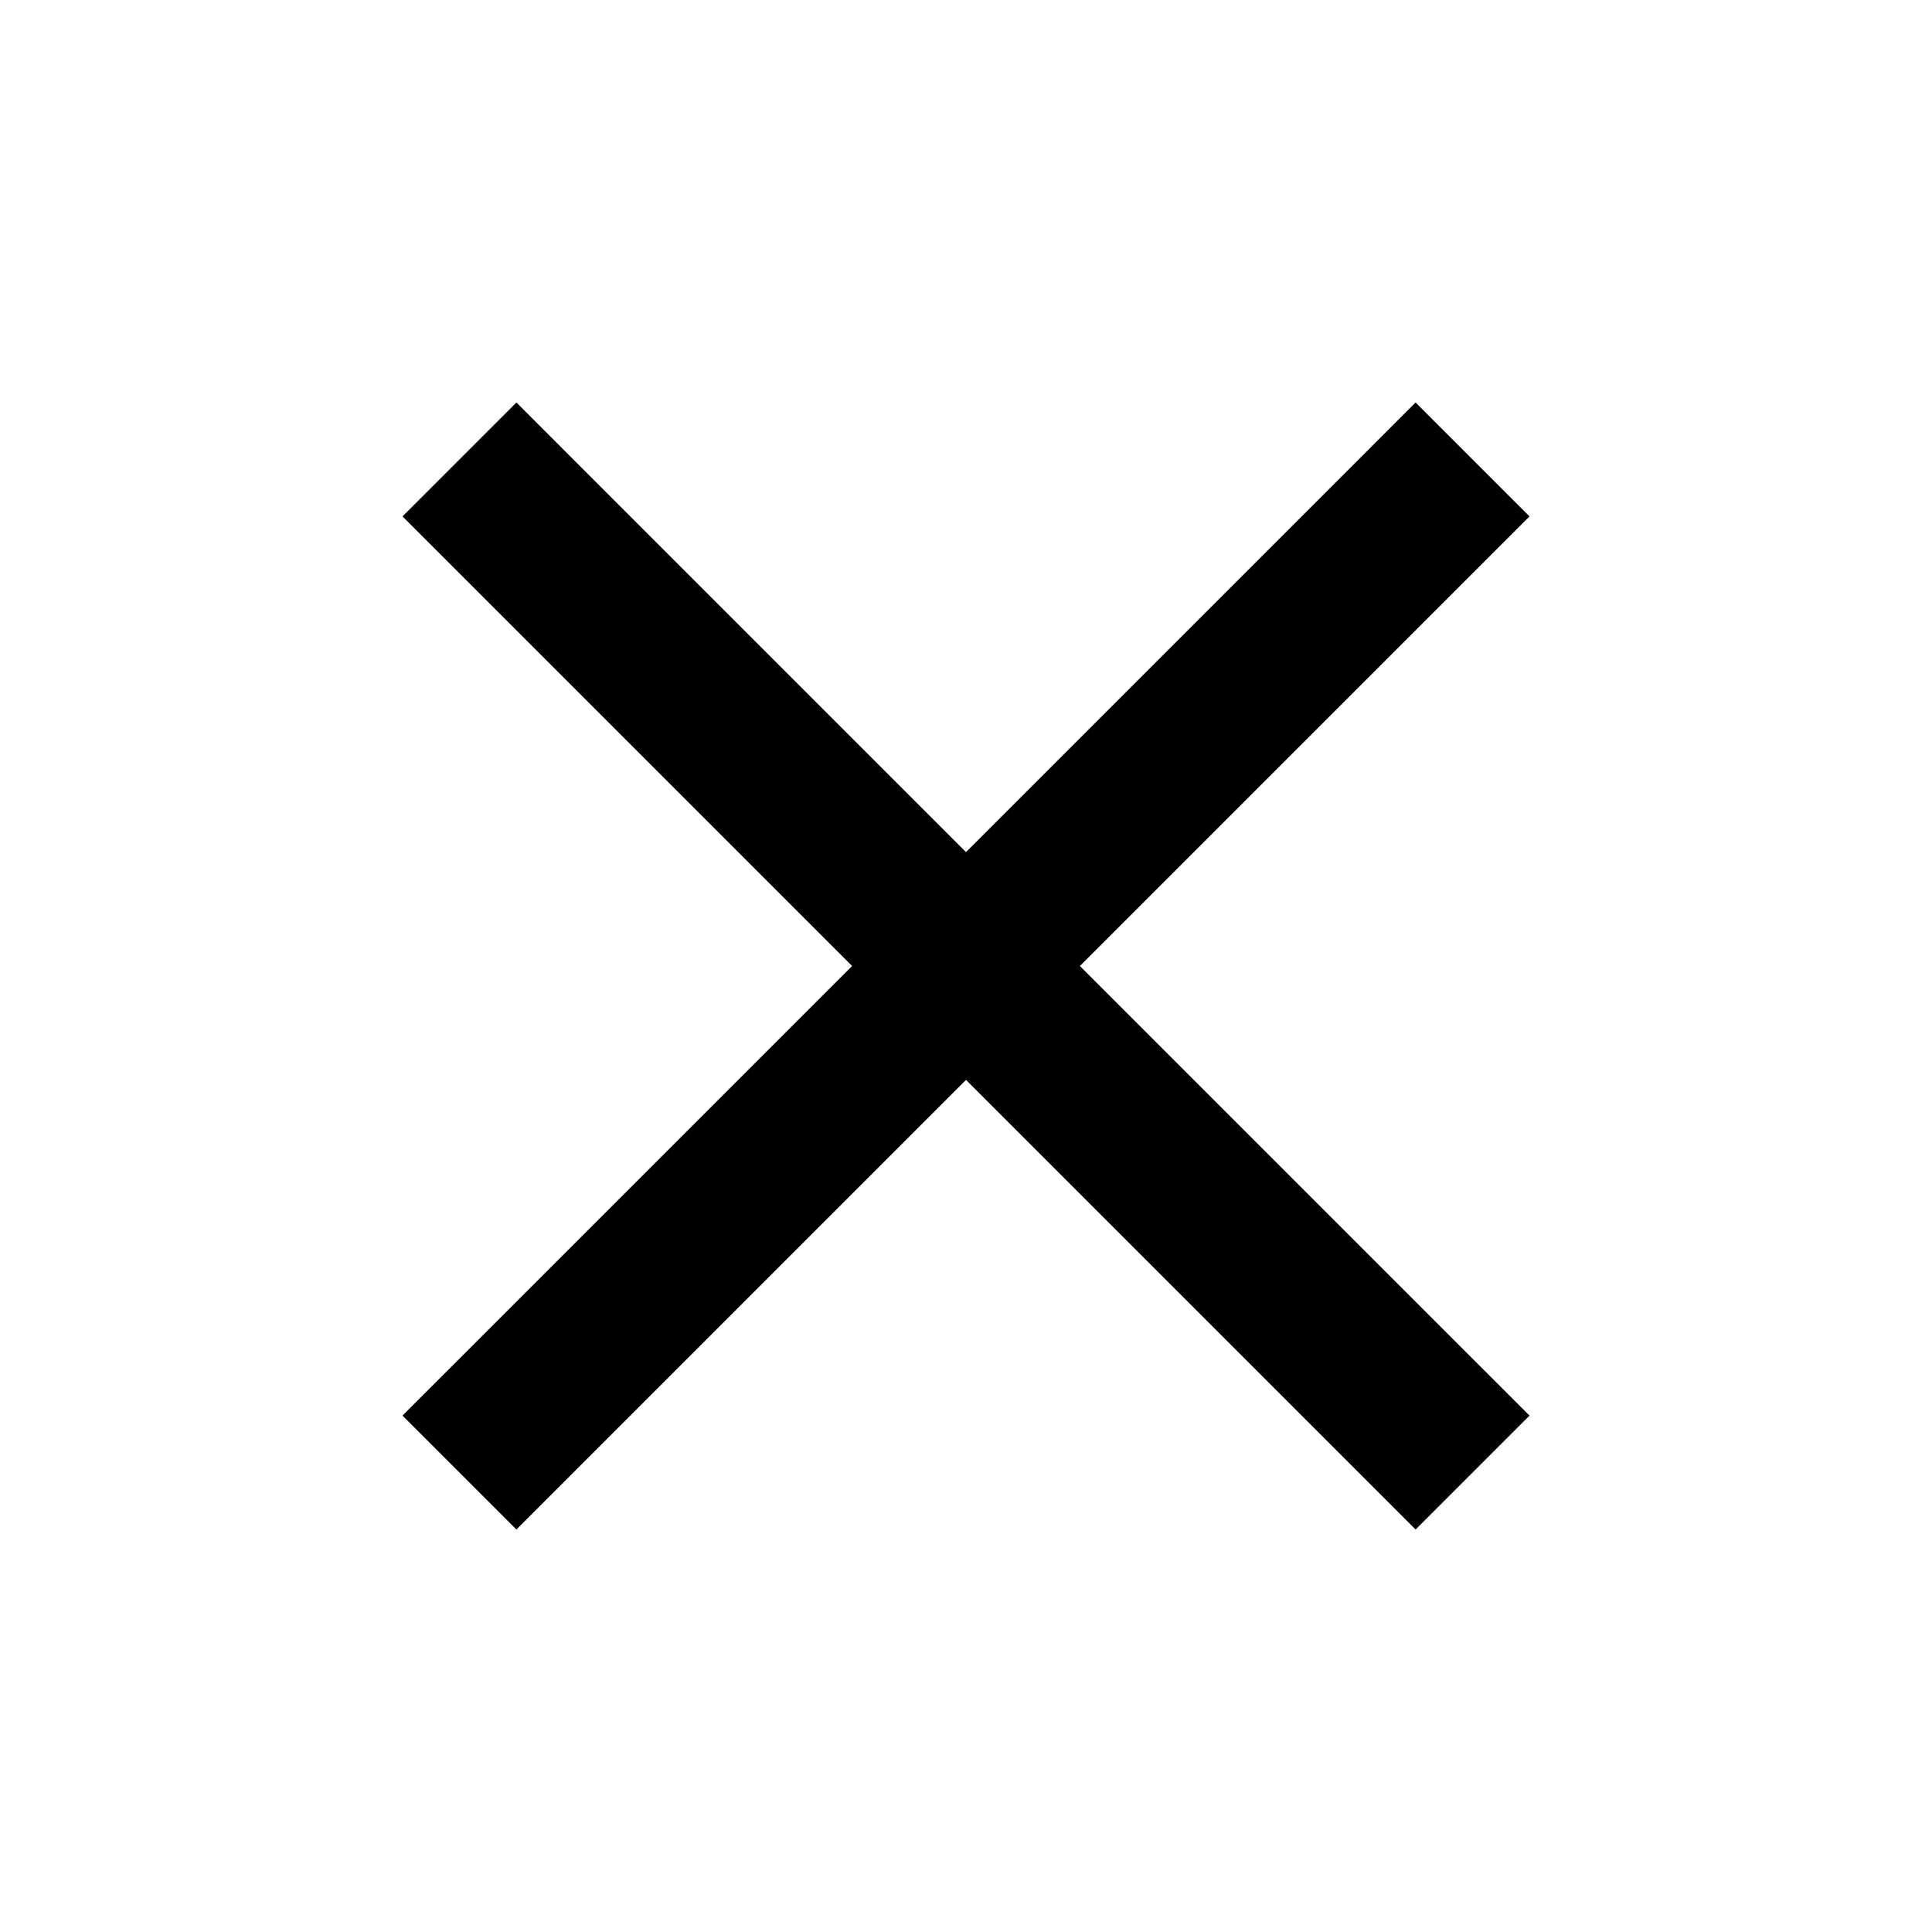
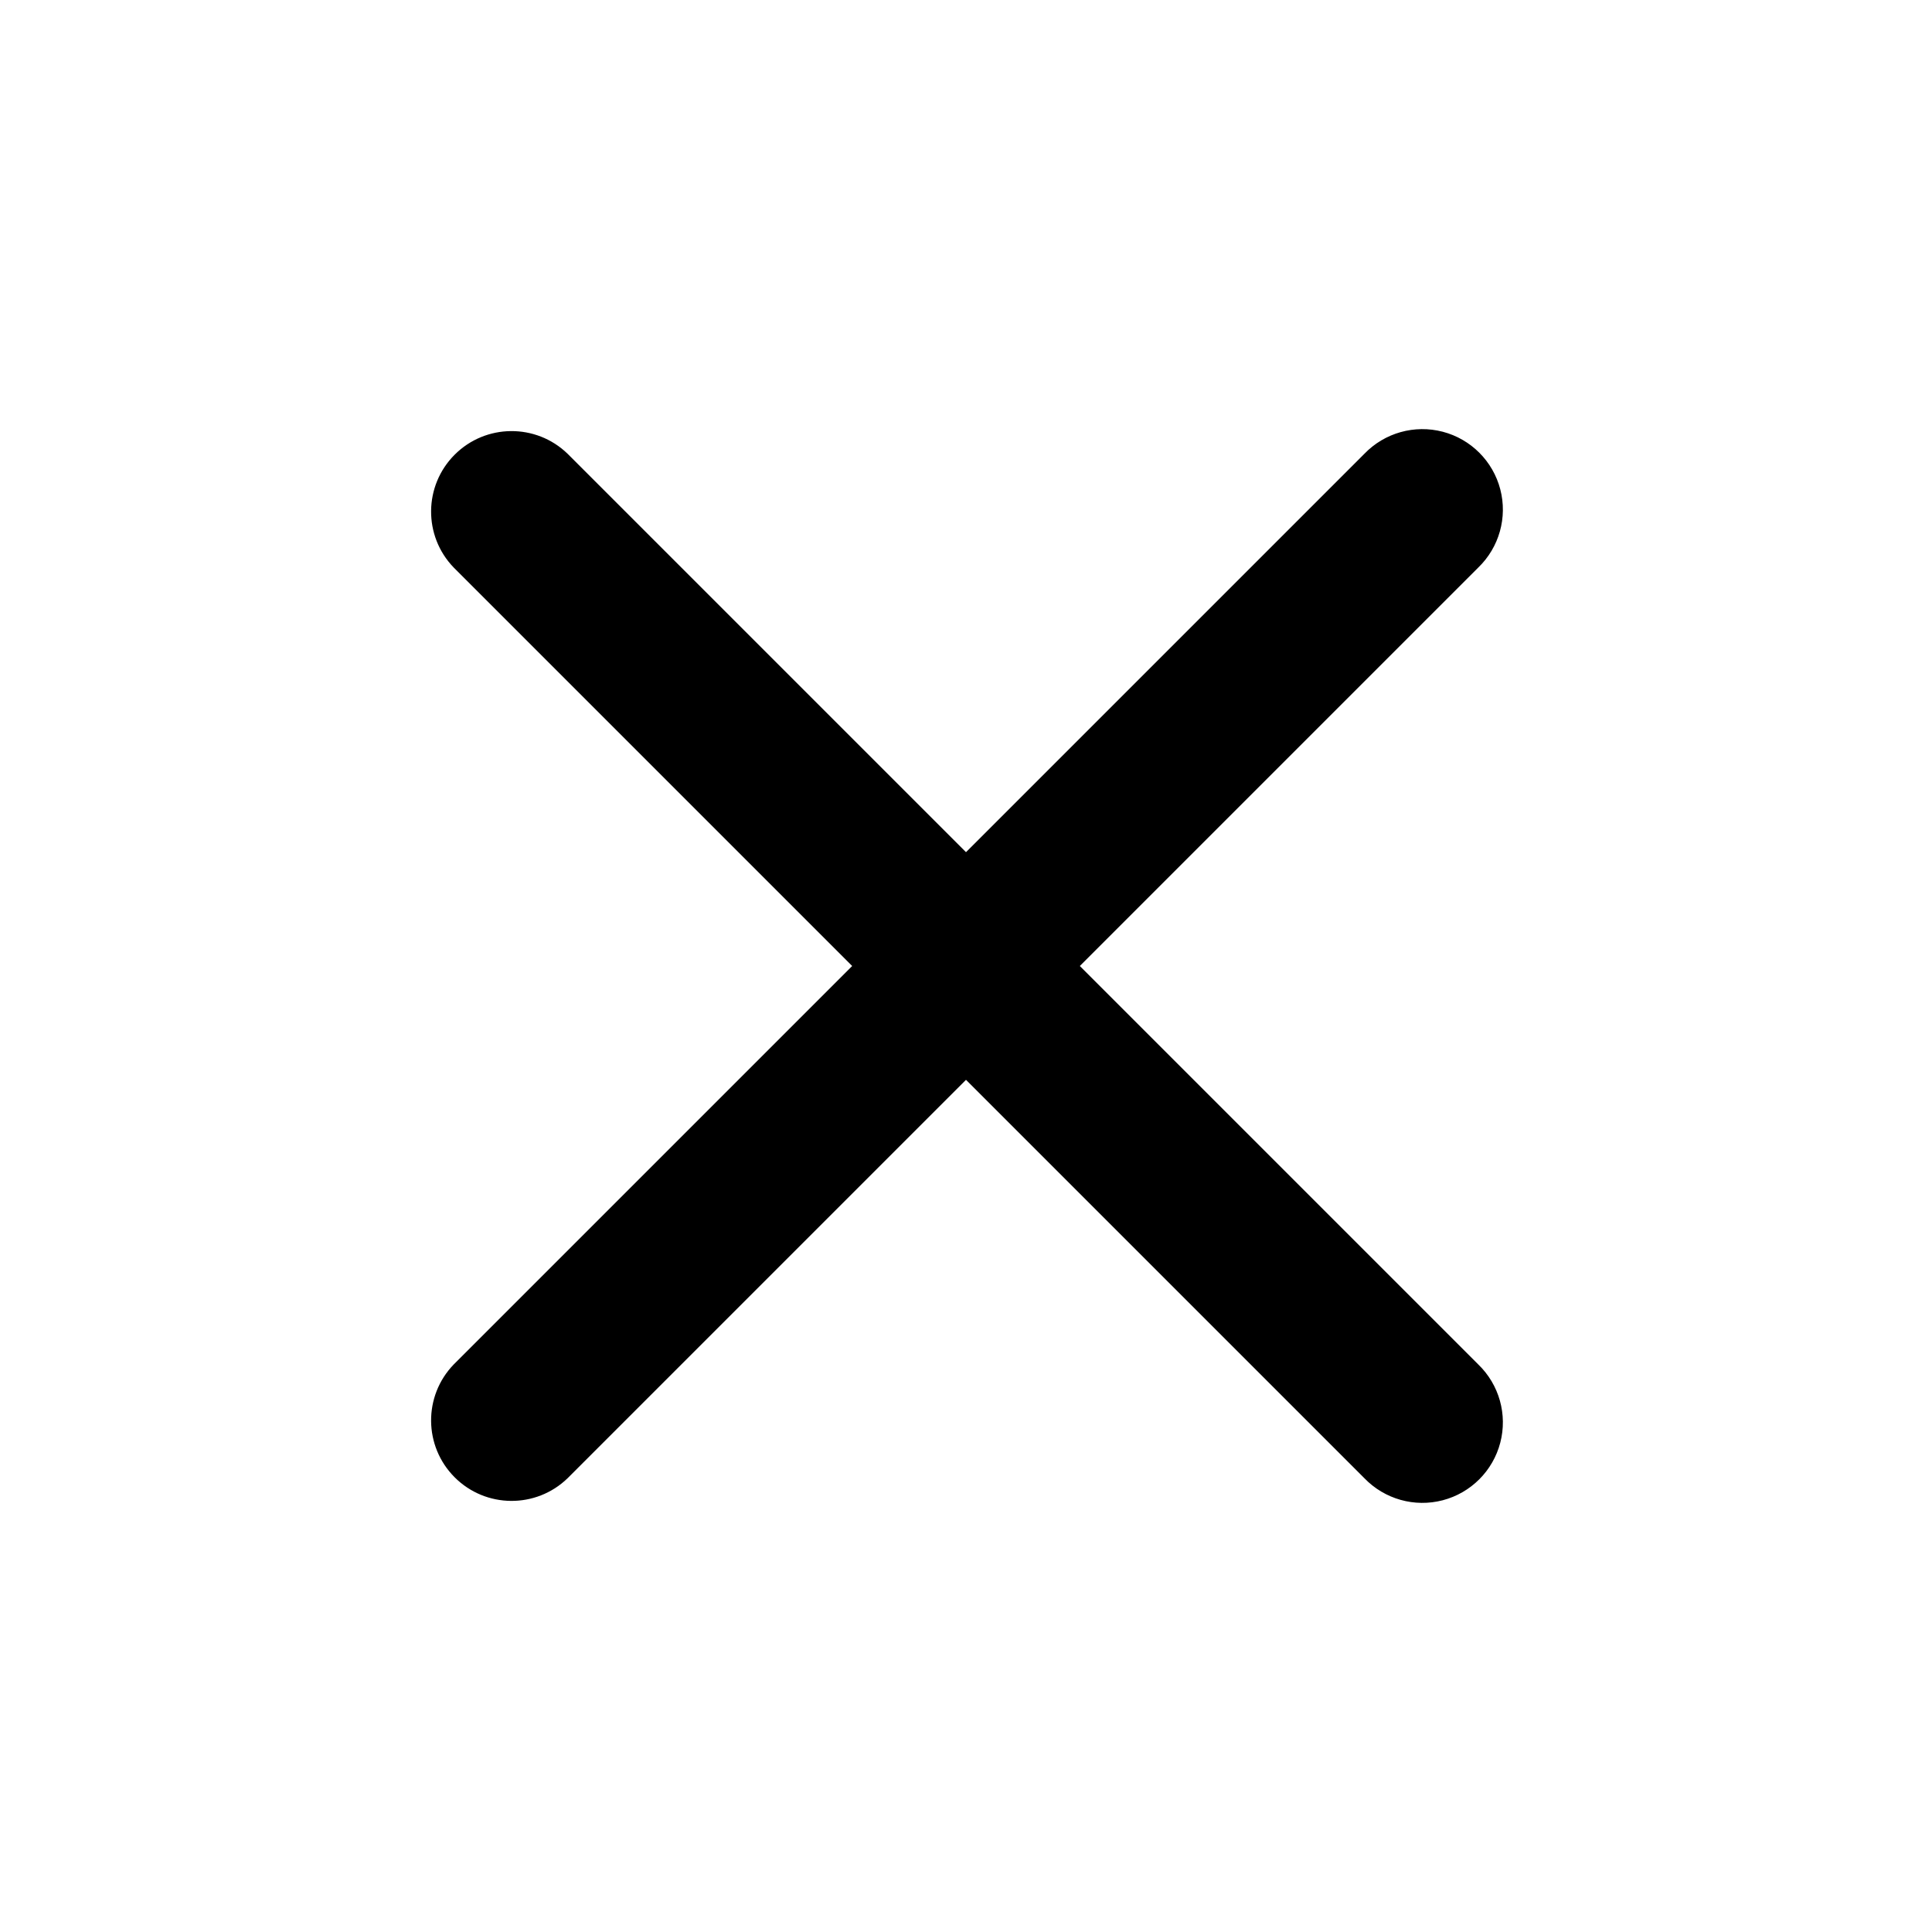
- <svg xmlns="http://www.w3.org/2000/svg" width="48" height="48" viewBox="0 0 48 48">
-   <path d="M38 12.83L35.17 10 24 21.17 12.83 10 10 12.83 21.17 24 10 35.17 12.83 38 24 26.83 35.17 38 38 35.17 26.83 24z" />
+ <svg xmlns="http://www.w3.org/2000/svg" width="24" height="24" viewBox="0 0 24 24">
+   <path fill-rule="evenodd" d="M12 10.586l4.95-4.95a1 1 0 1 1 1.414 1.414L13.414 12l4.95 4.95a1 1 0 1 1-1.414 1.414L12 13.414l-4.95 4.95a1 1 0 0 1-1.414-1.414l4.95-4.95-4.95-4.95A1 1 0 0 1 7.05 5.636l4.95 4.95z" />
</svg>
